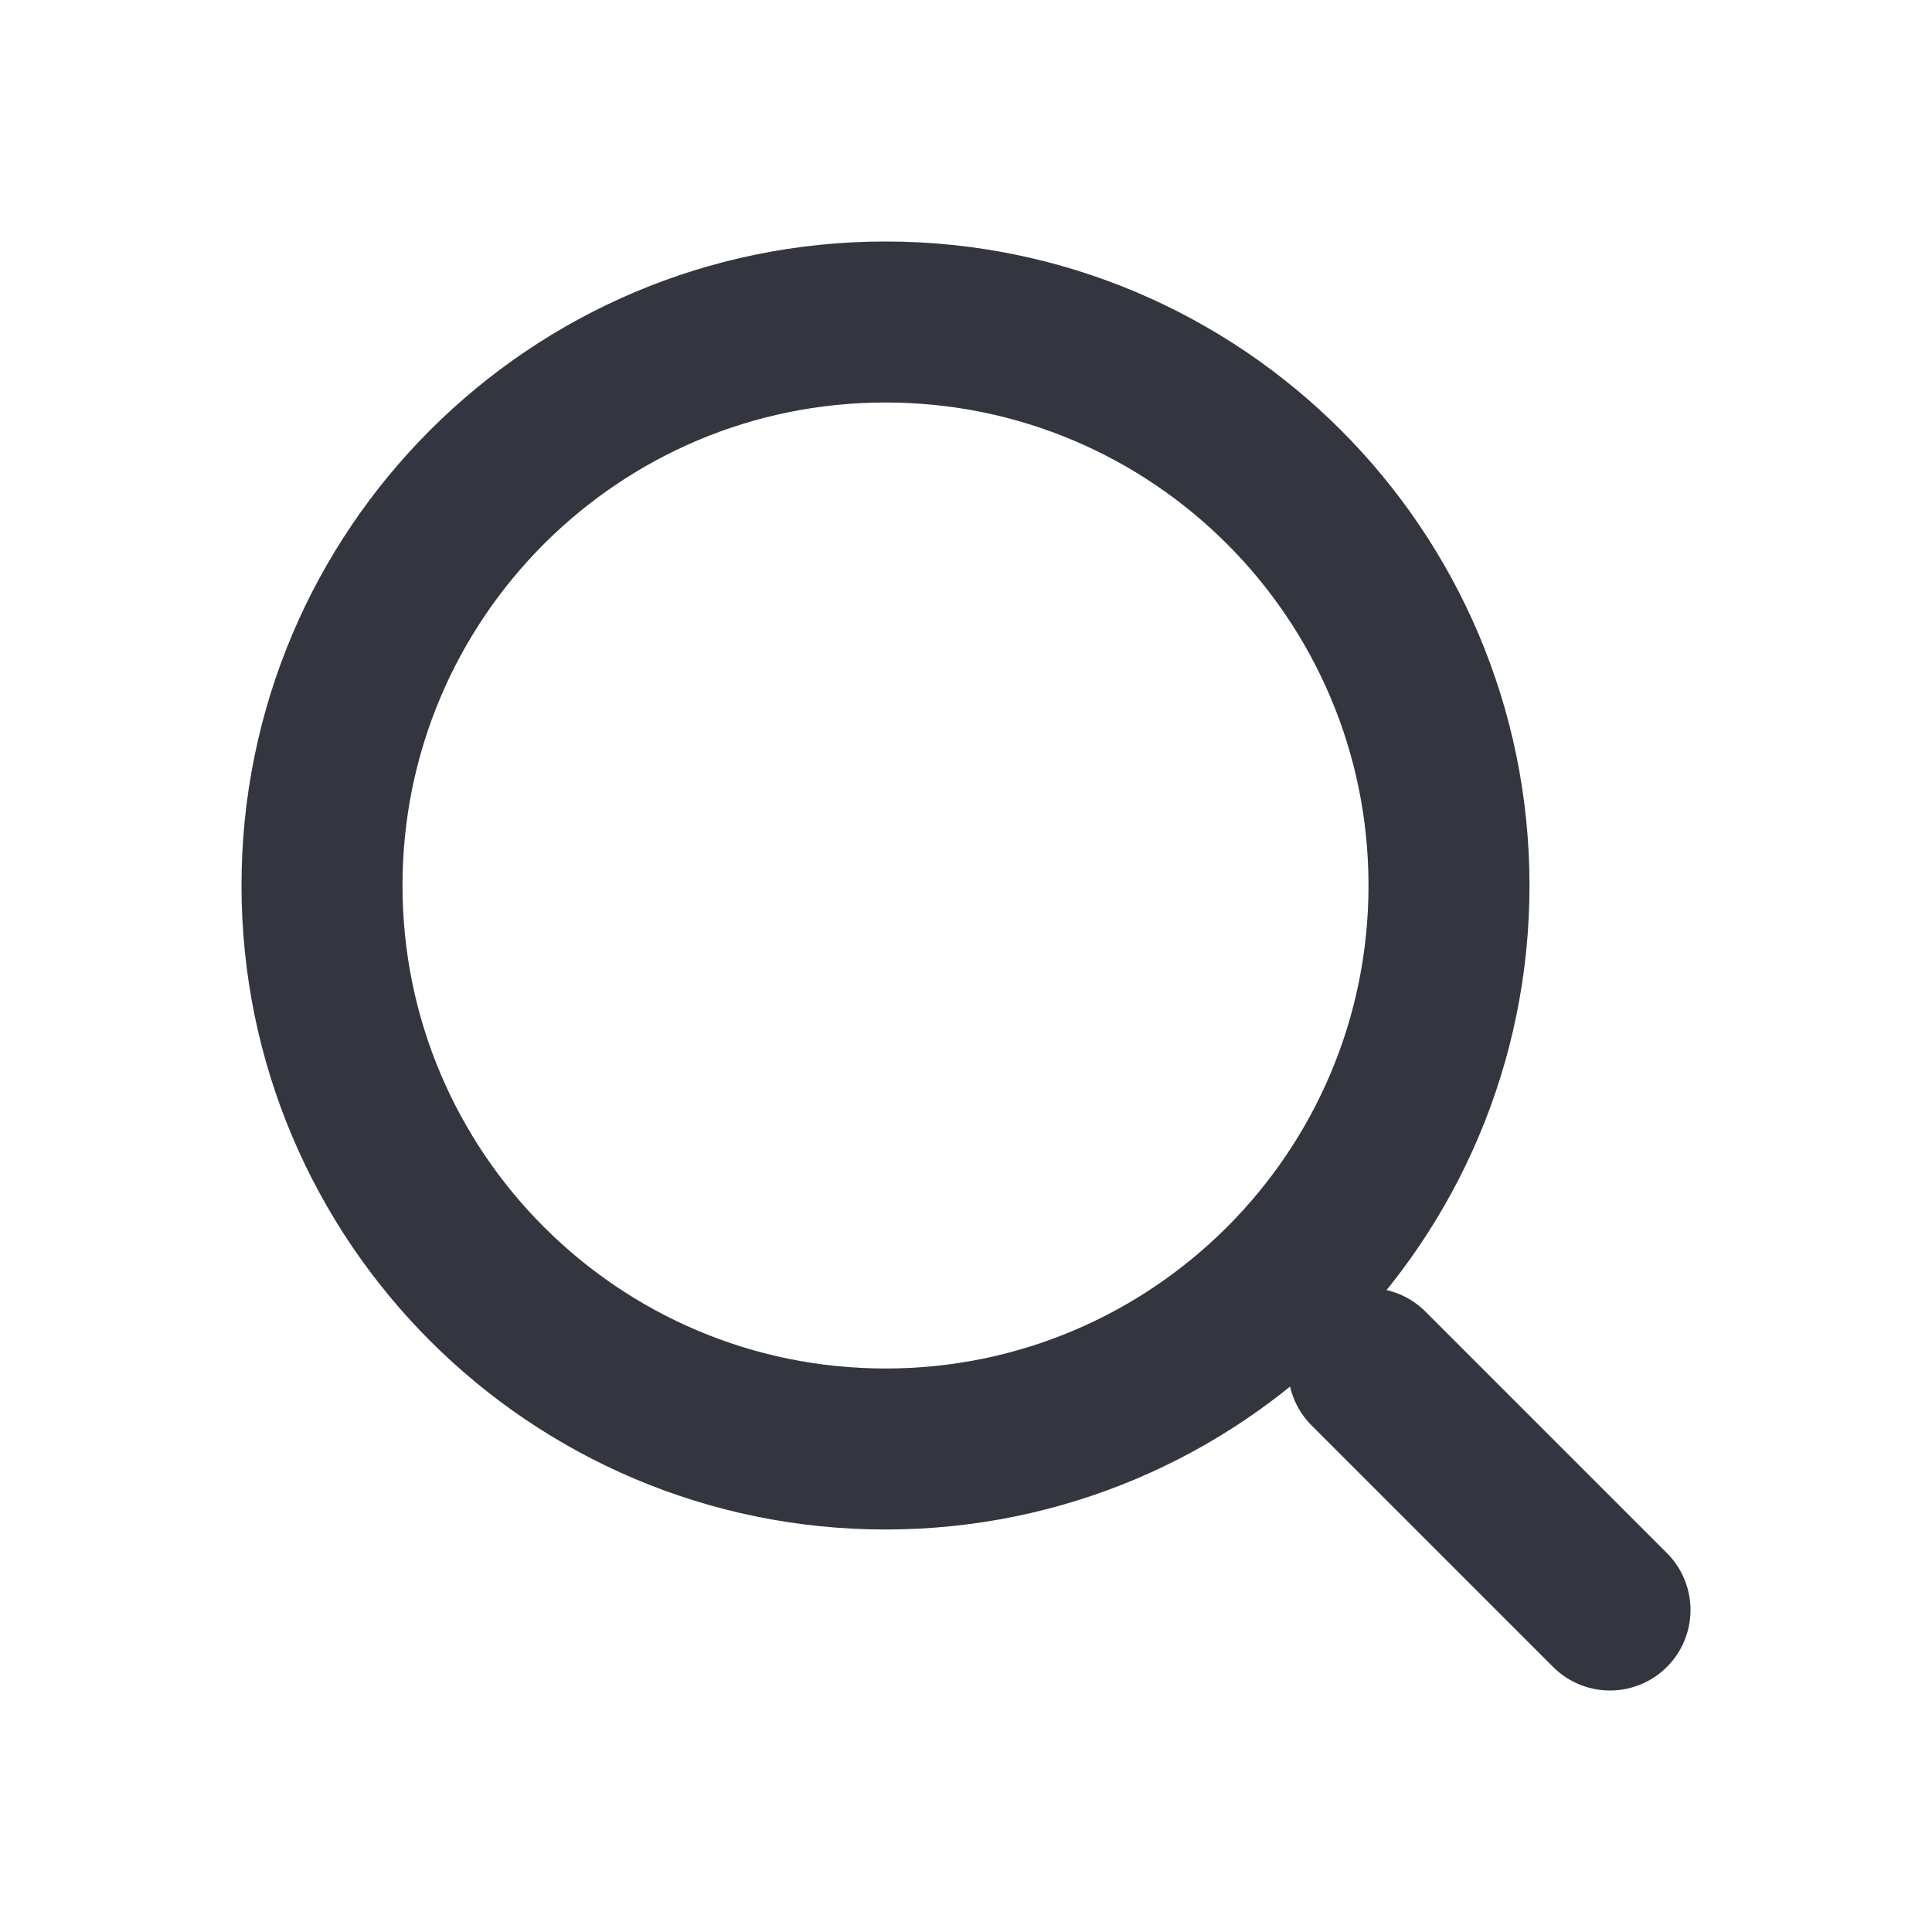
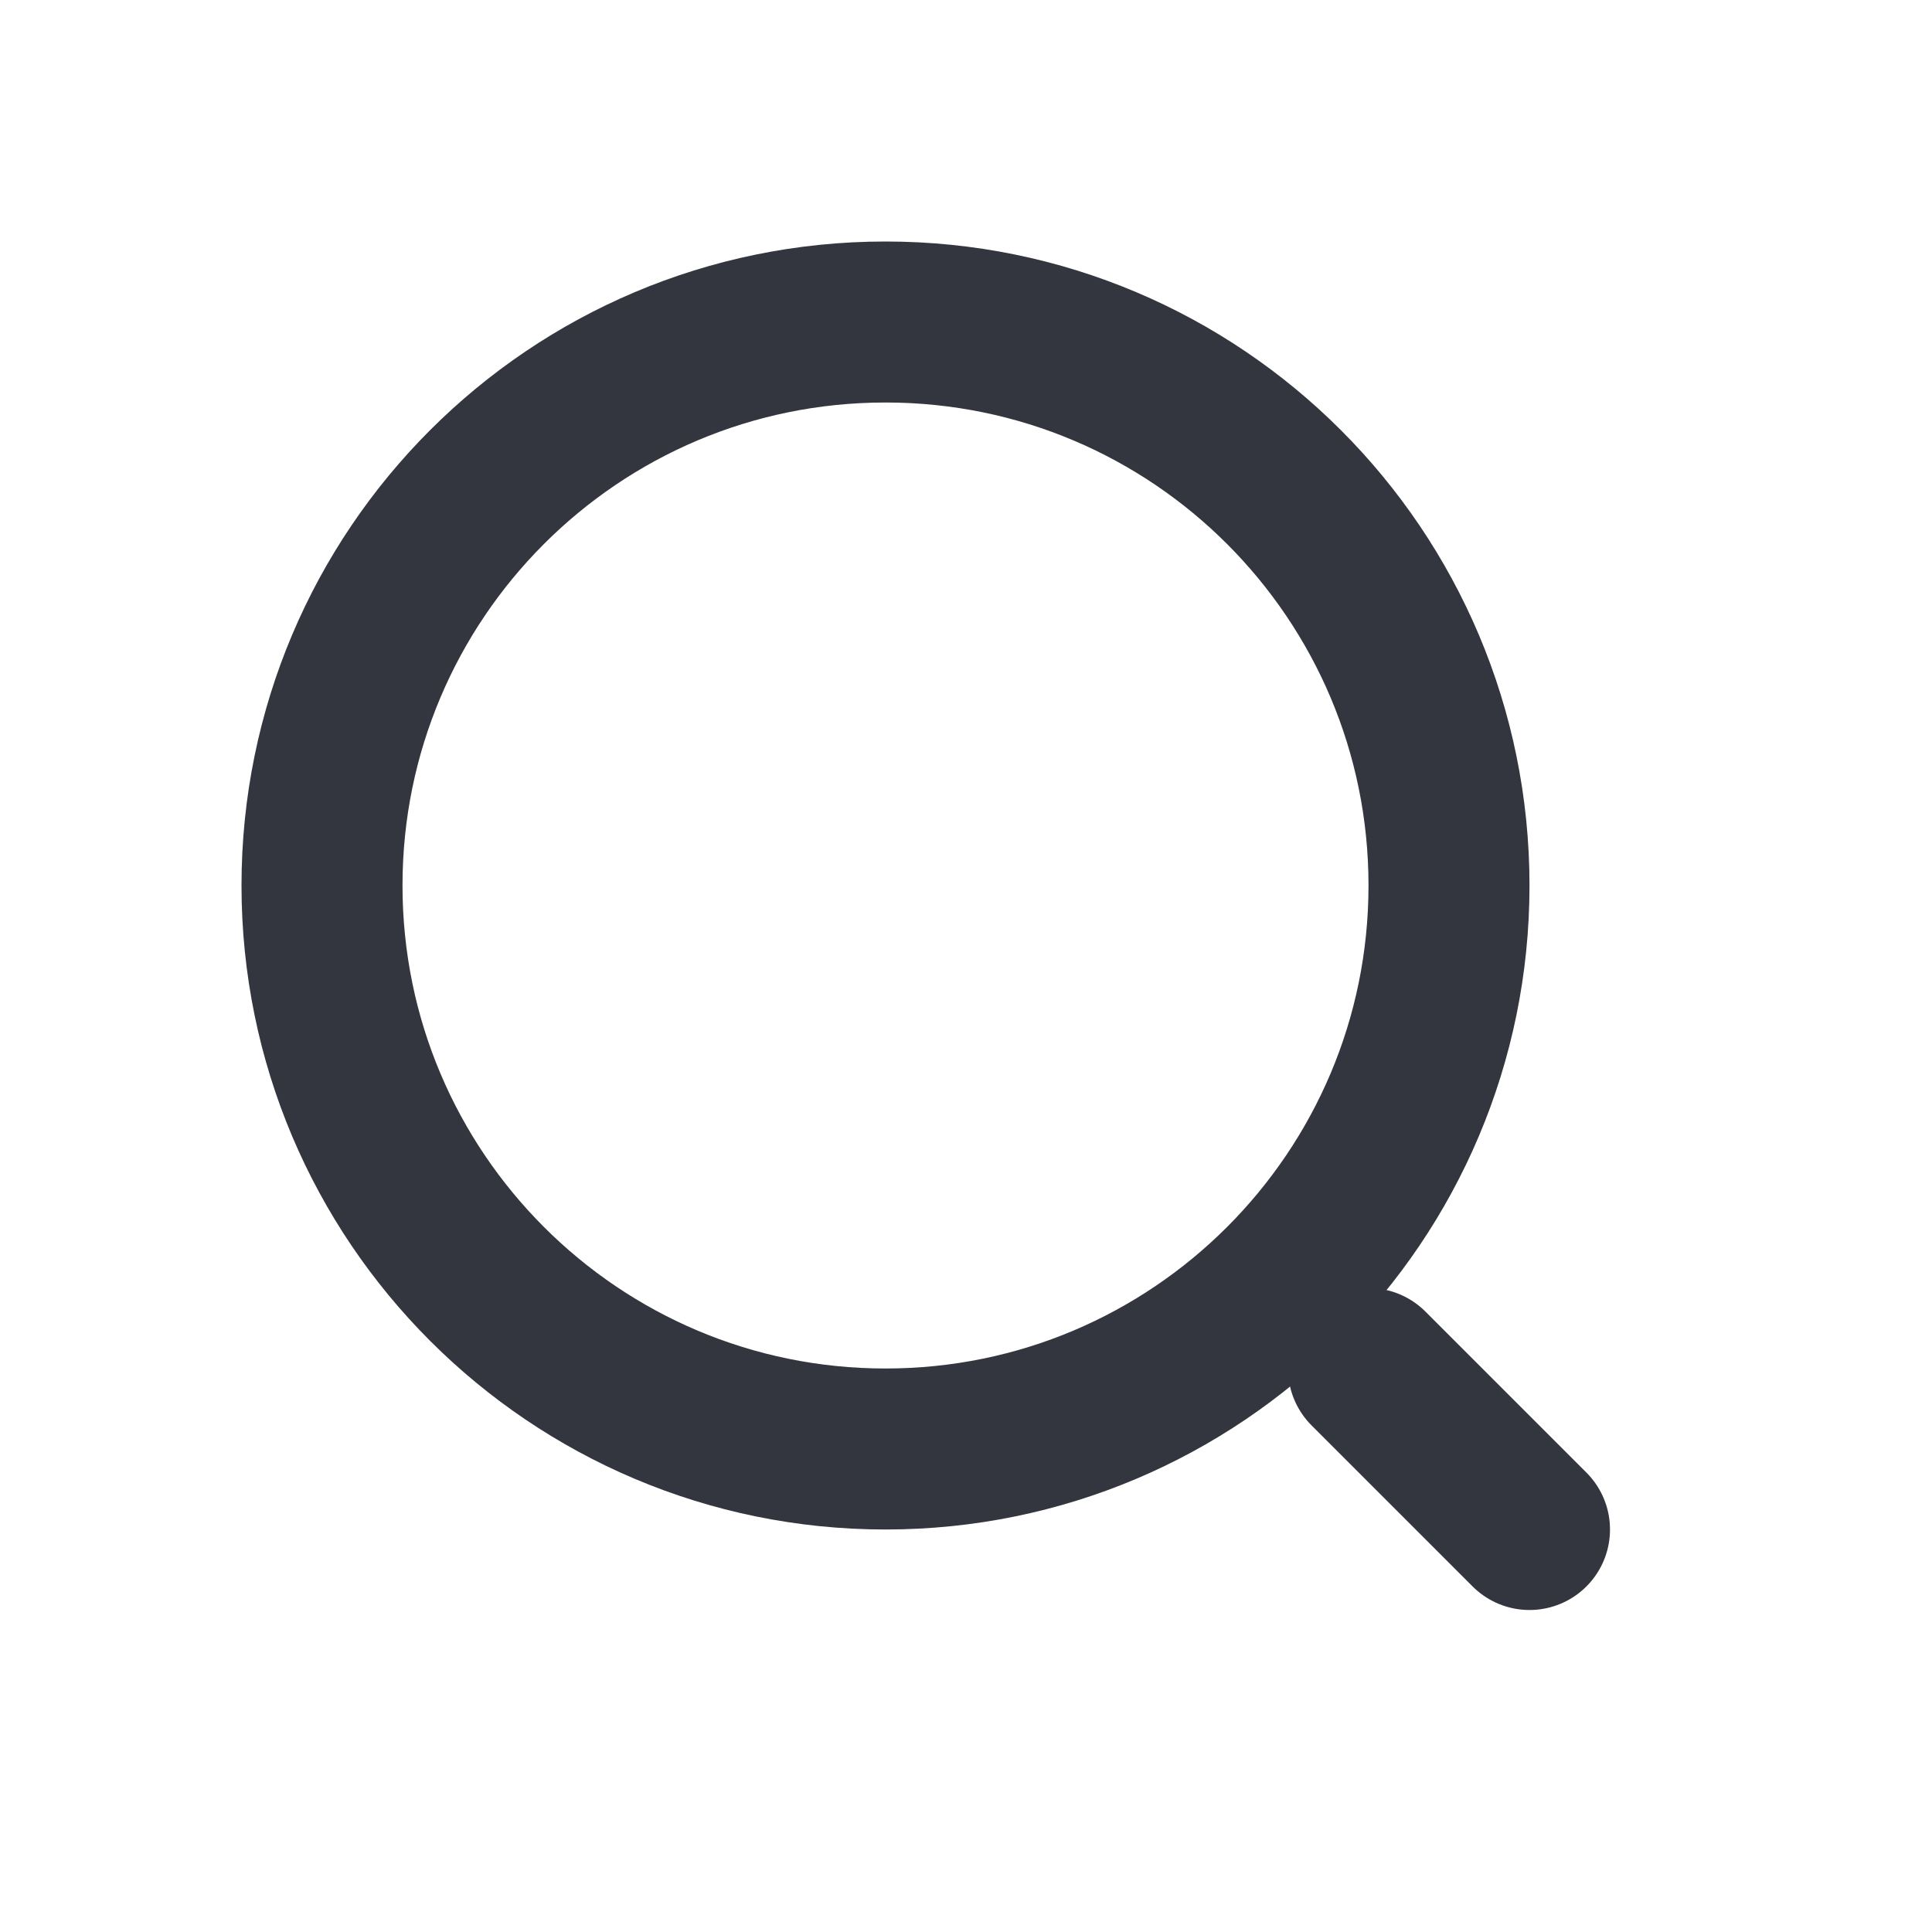
<svg xmlns="http://www.w3.org/2000/svg" width="24" height="24" viewBox="0 0 24 24" fill="none">
  <circle cx="11" cy="11" r="7" stroke="#33363F" stroke-width="2" />
-   <path d="M20 20L17 17" stroke="#33363F" stroke-width="2" stroke-linecap="round" />
+   <path d="M19 19L17 17" stroke="#33363F" stroke-width="2" stroke-linecap="round" />
</svg>
